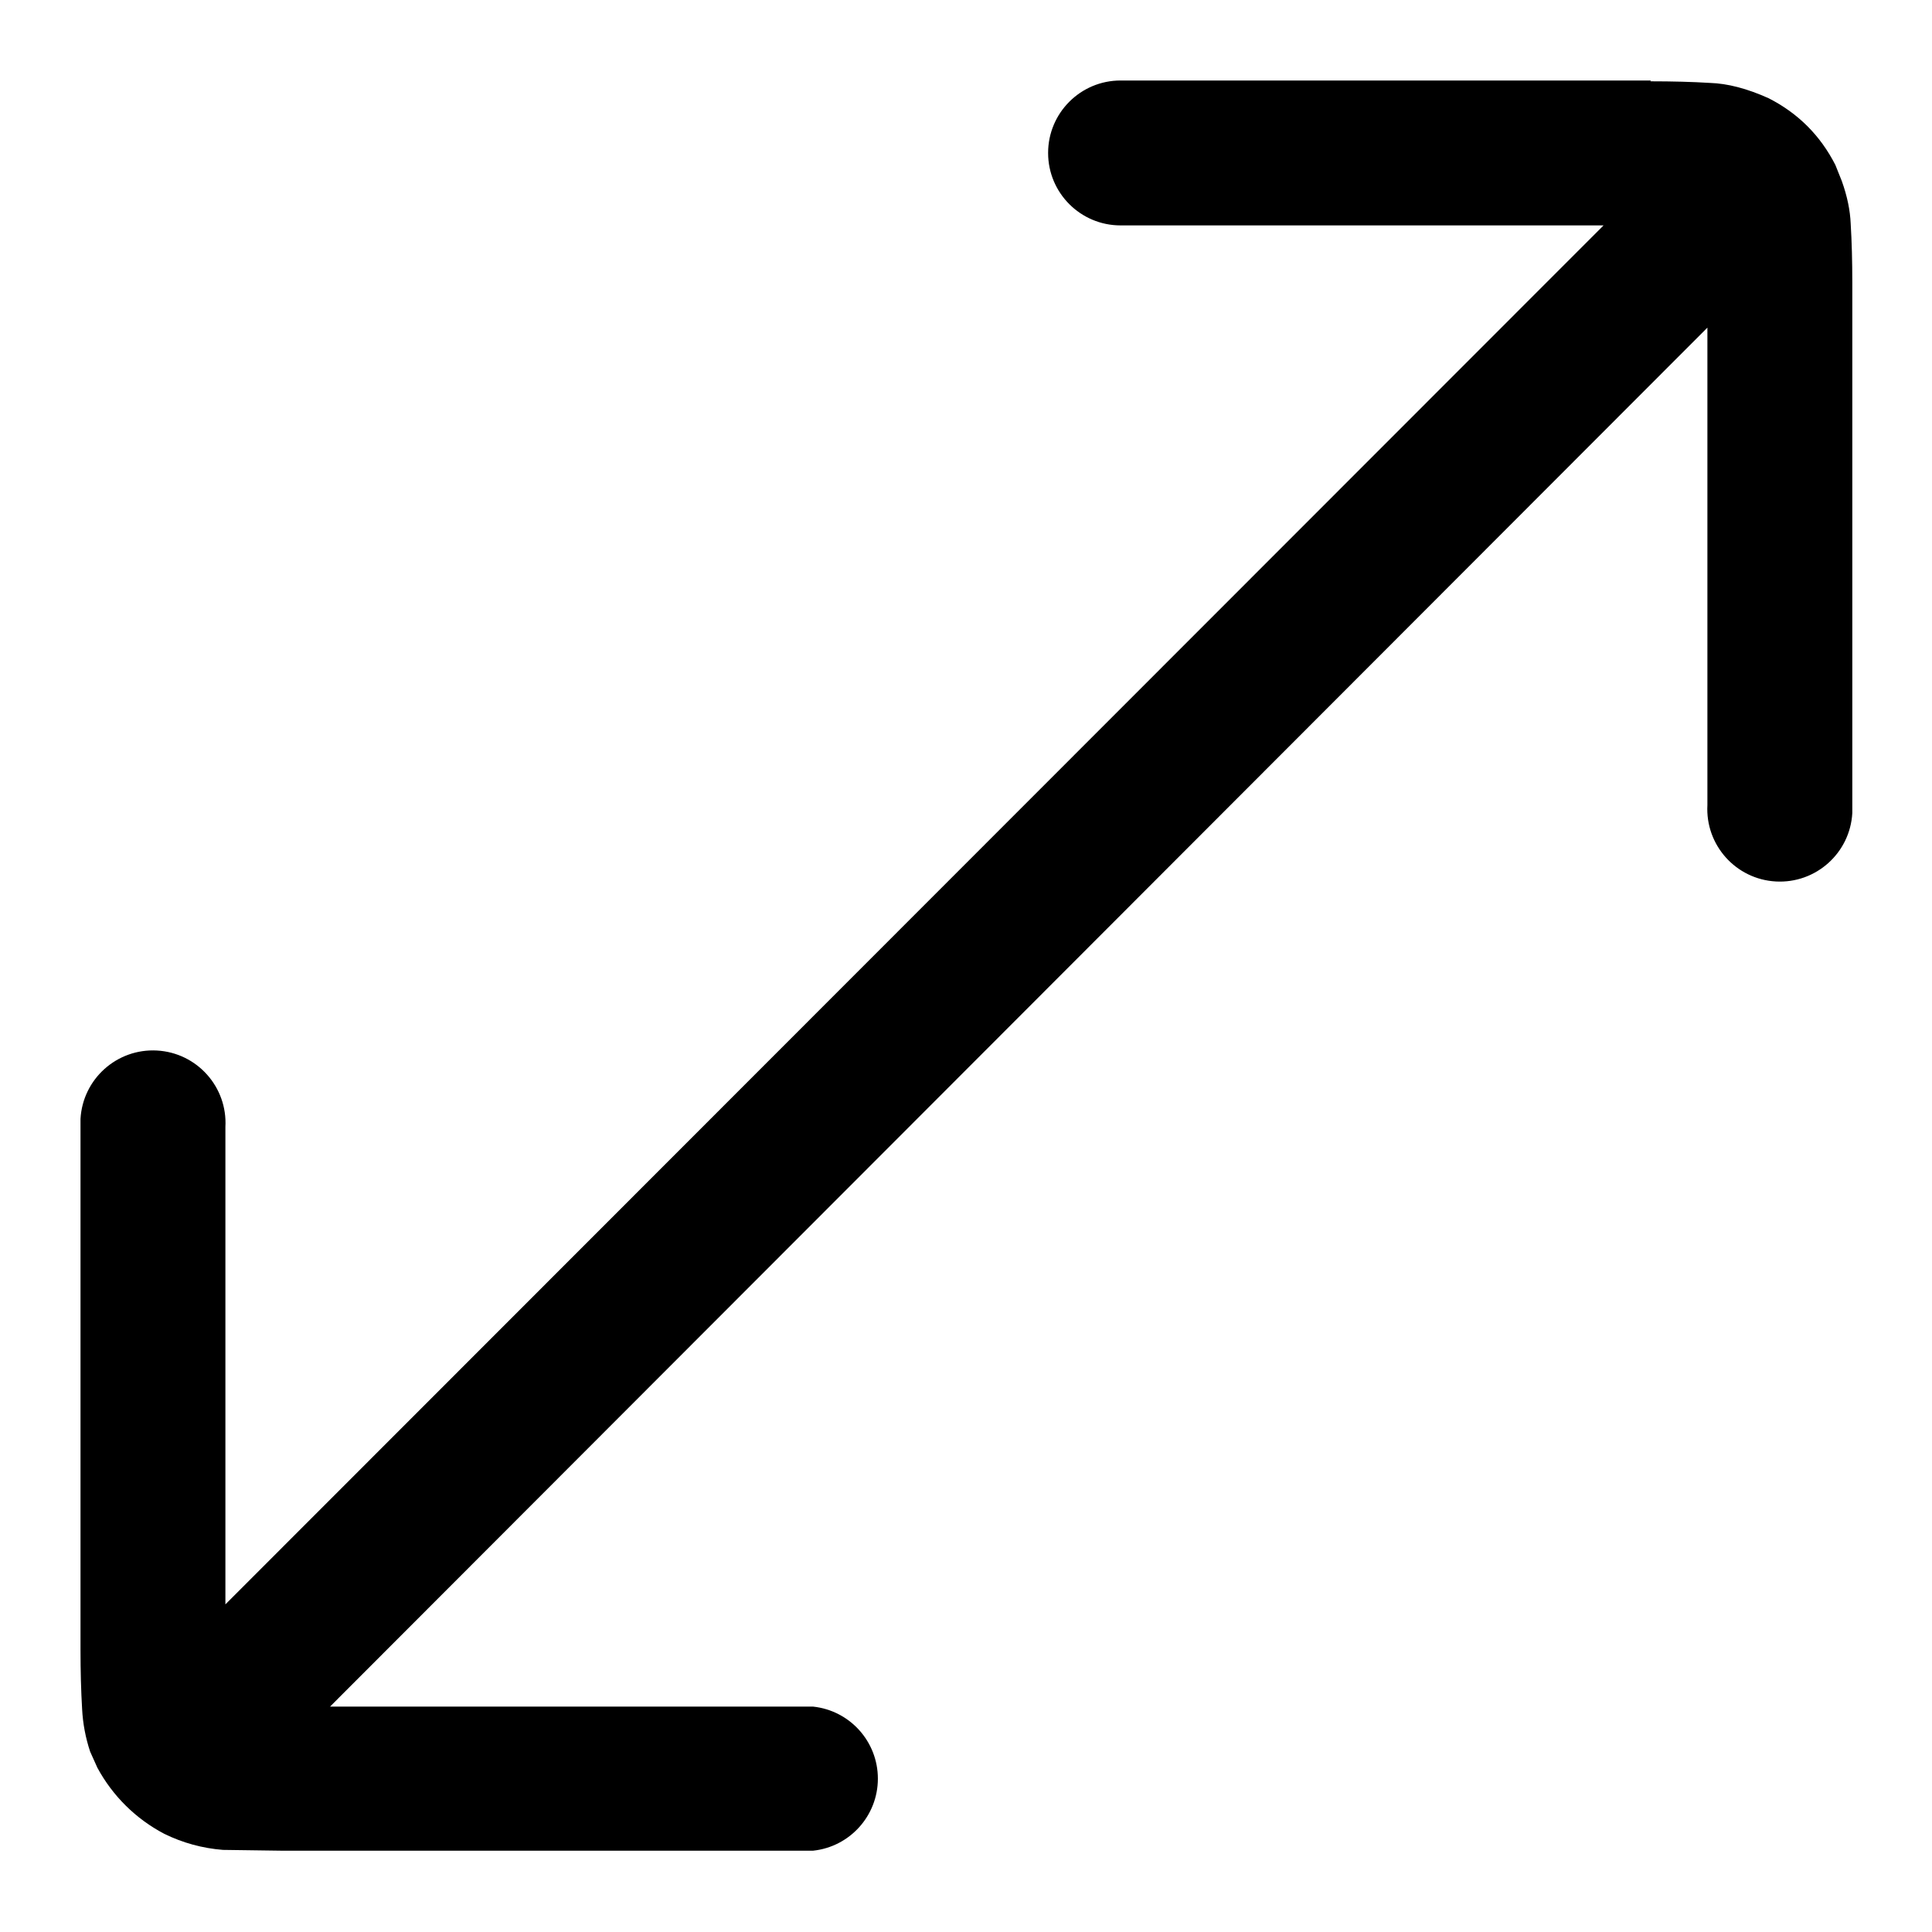
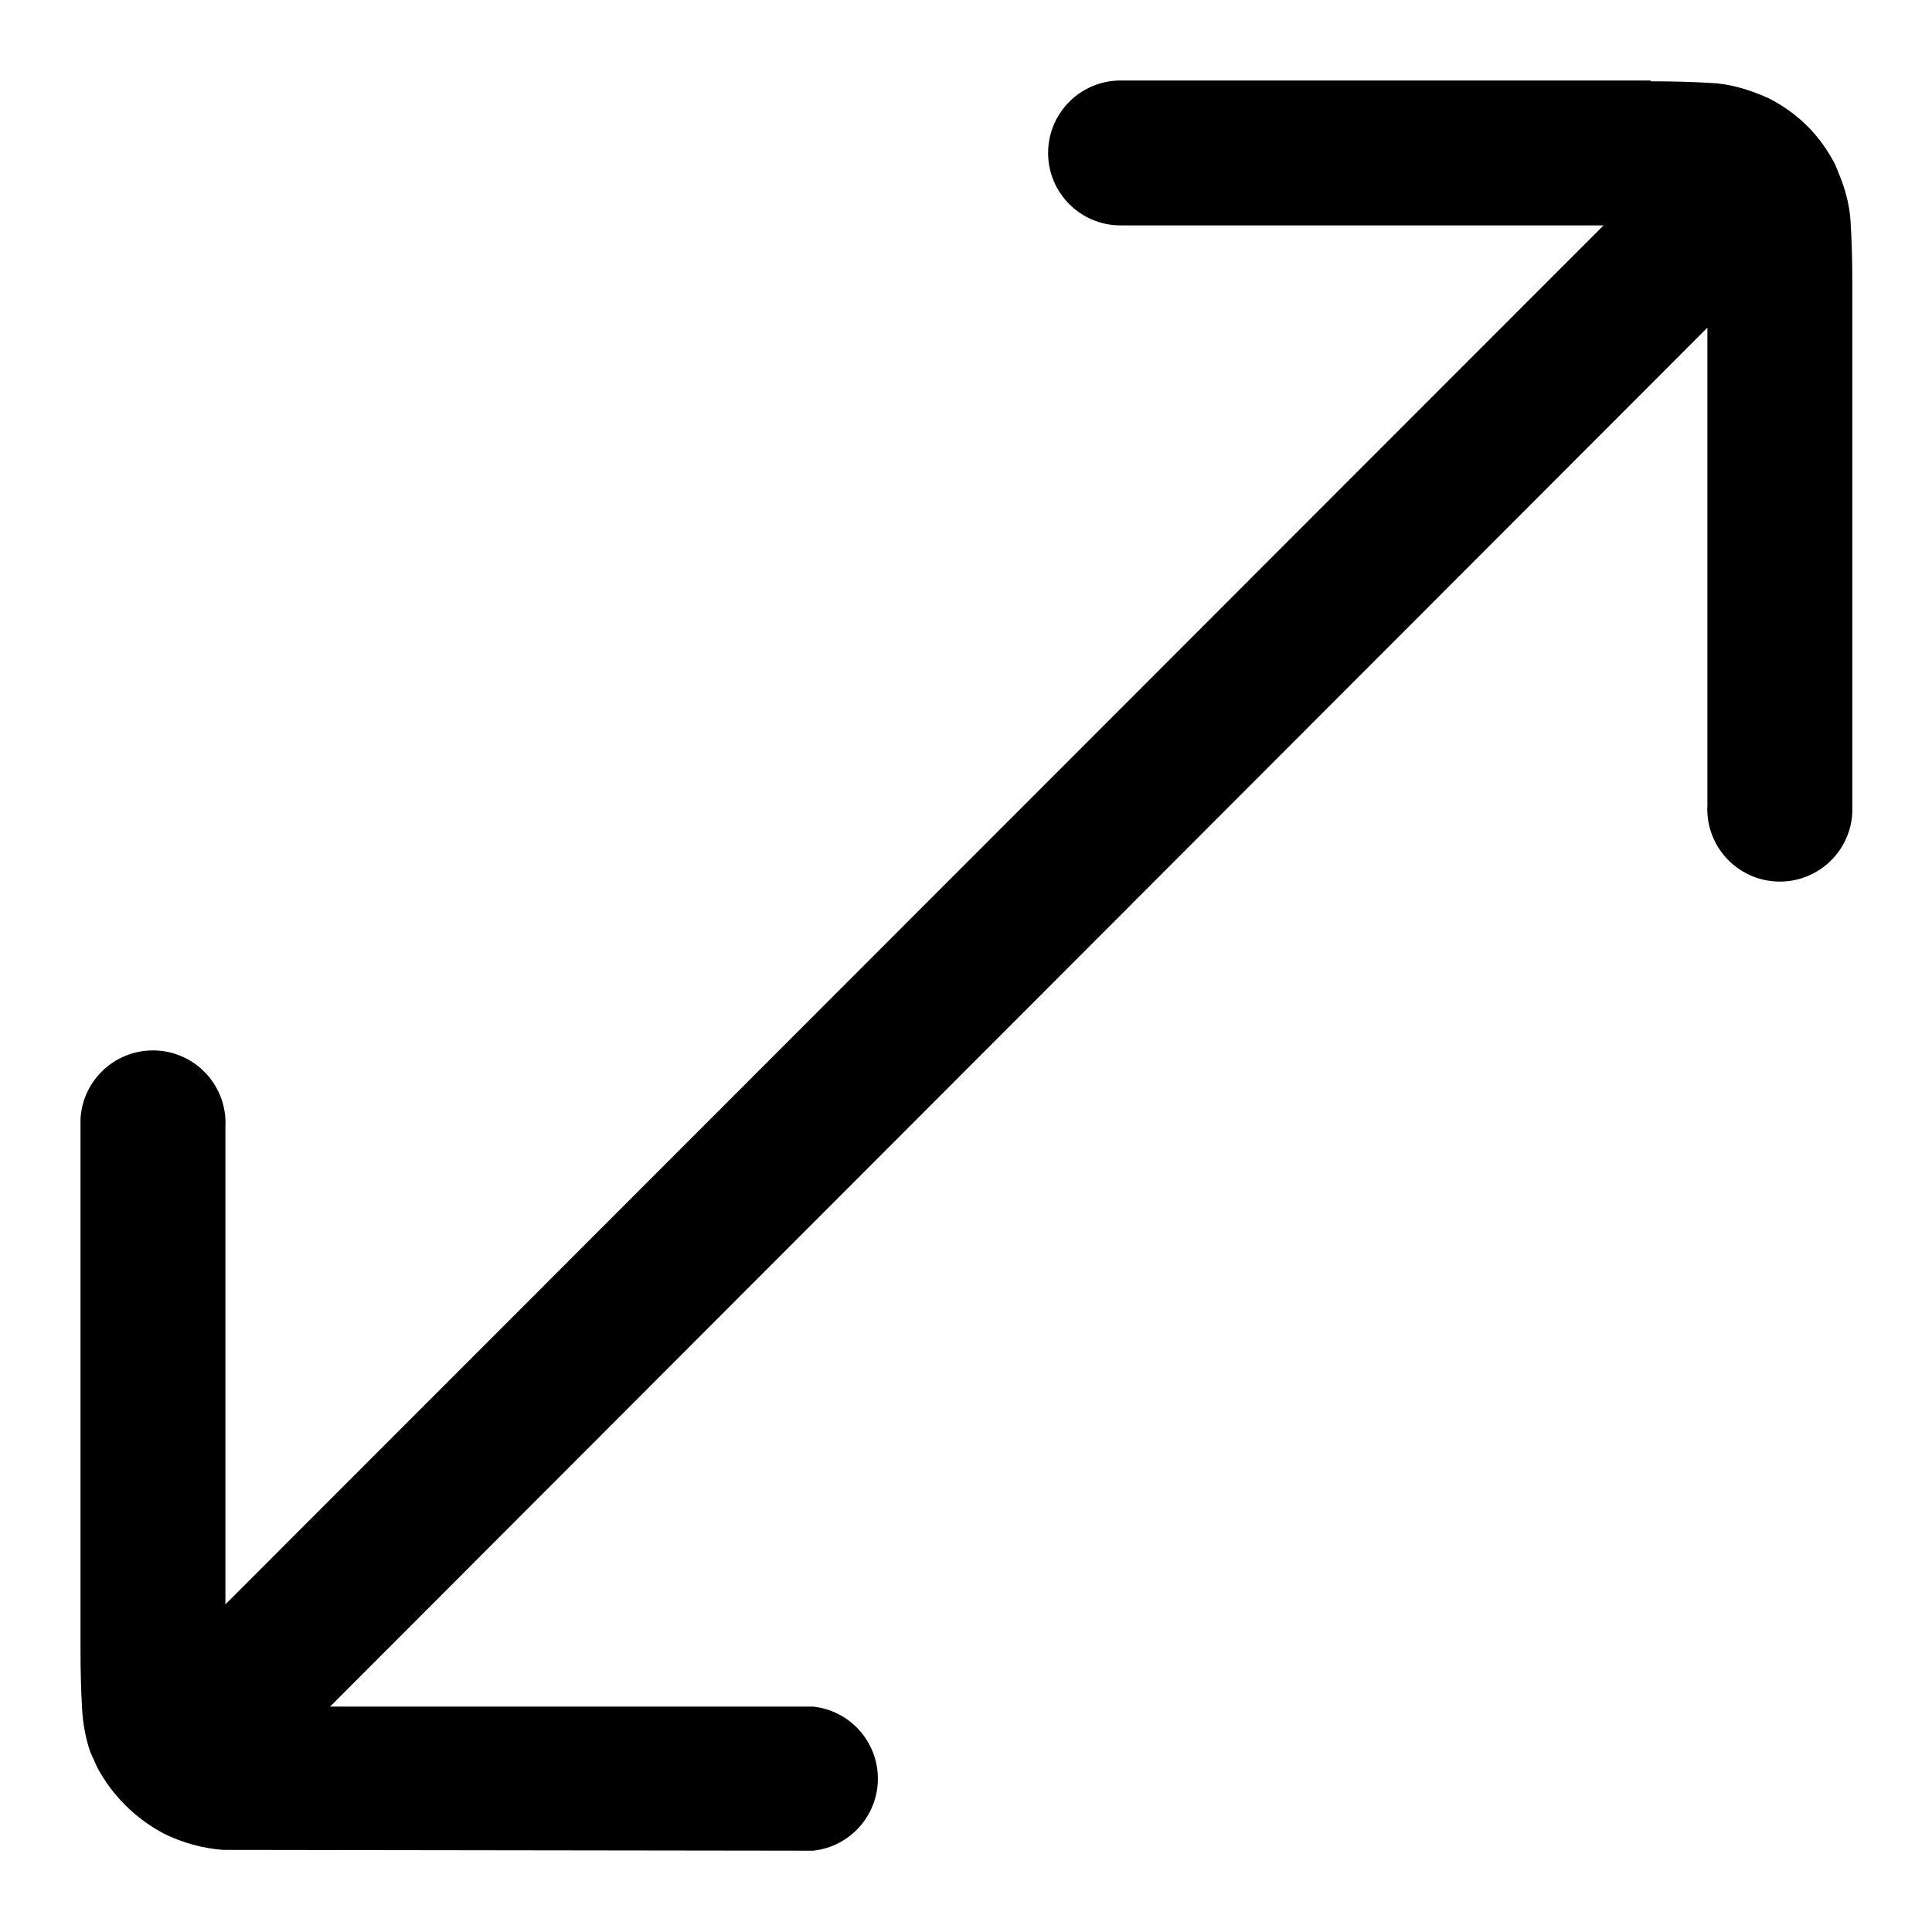
<svg xmlns="http://www.w3.org/2000/svg" viewBox="0 0 24 24" width="24" height="24">
-   <path d="M20.5 1.01q.42 0 .74.02.33.01.73.19.55.28.83.83l.08.2q.1.28.11.53.02.33.02.73v6.59a.9.9 0 0 1-1.8-.1V4.07L4.1 21.2h6a.9.9 0 0 1 0 1.79H3.5l-.73-.01a2 2 0 0 1-.73-.2 2 2 0 0 1-.83-.82l-.09-.2a2 2 0 0 1-.1-.53Q1 20.89 1 20.49V13.9a.9.9 0 0 1 1.8.1v5.93L19.92 2.8h-6a.9.9 0 0 1 0-1.8h6.59" />
+   <path d="M20.5 1.01Q20.92 1.01 21.24 1.03Q21.57 1.04 21.97 1.22Q22.52 1.5 22.8 2.05L22.88 2.25Q22.98 2.53 22.99 2.78Q23.01 3.11 23.01 3.51L23.01 10.1A.9 .9 0 0 1 21.21 10L21.21 4.07L4.1 21.2L10.1 21.2A.9 .9 0 0 1 10.1 22.99L2.77 22.98A2 2 0 0 1 2.04 22.78A2 2 0 0 1 1.21 21.96L1.12 21.76A2 2 0 0 1 1.02 21.23Q1 20.89 1 20.49L1 13.9A.9 .9 0 0 1 2.8 14L2.8 19.93L19.92 2.8L13.92 2.8A.9 .9 0 0 1 13.92 1L20.51 1" />
</svg>
